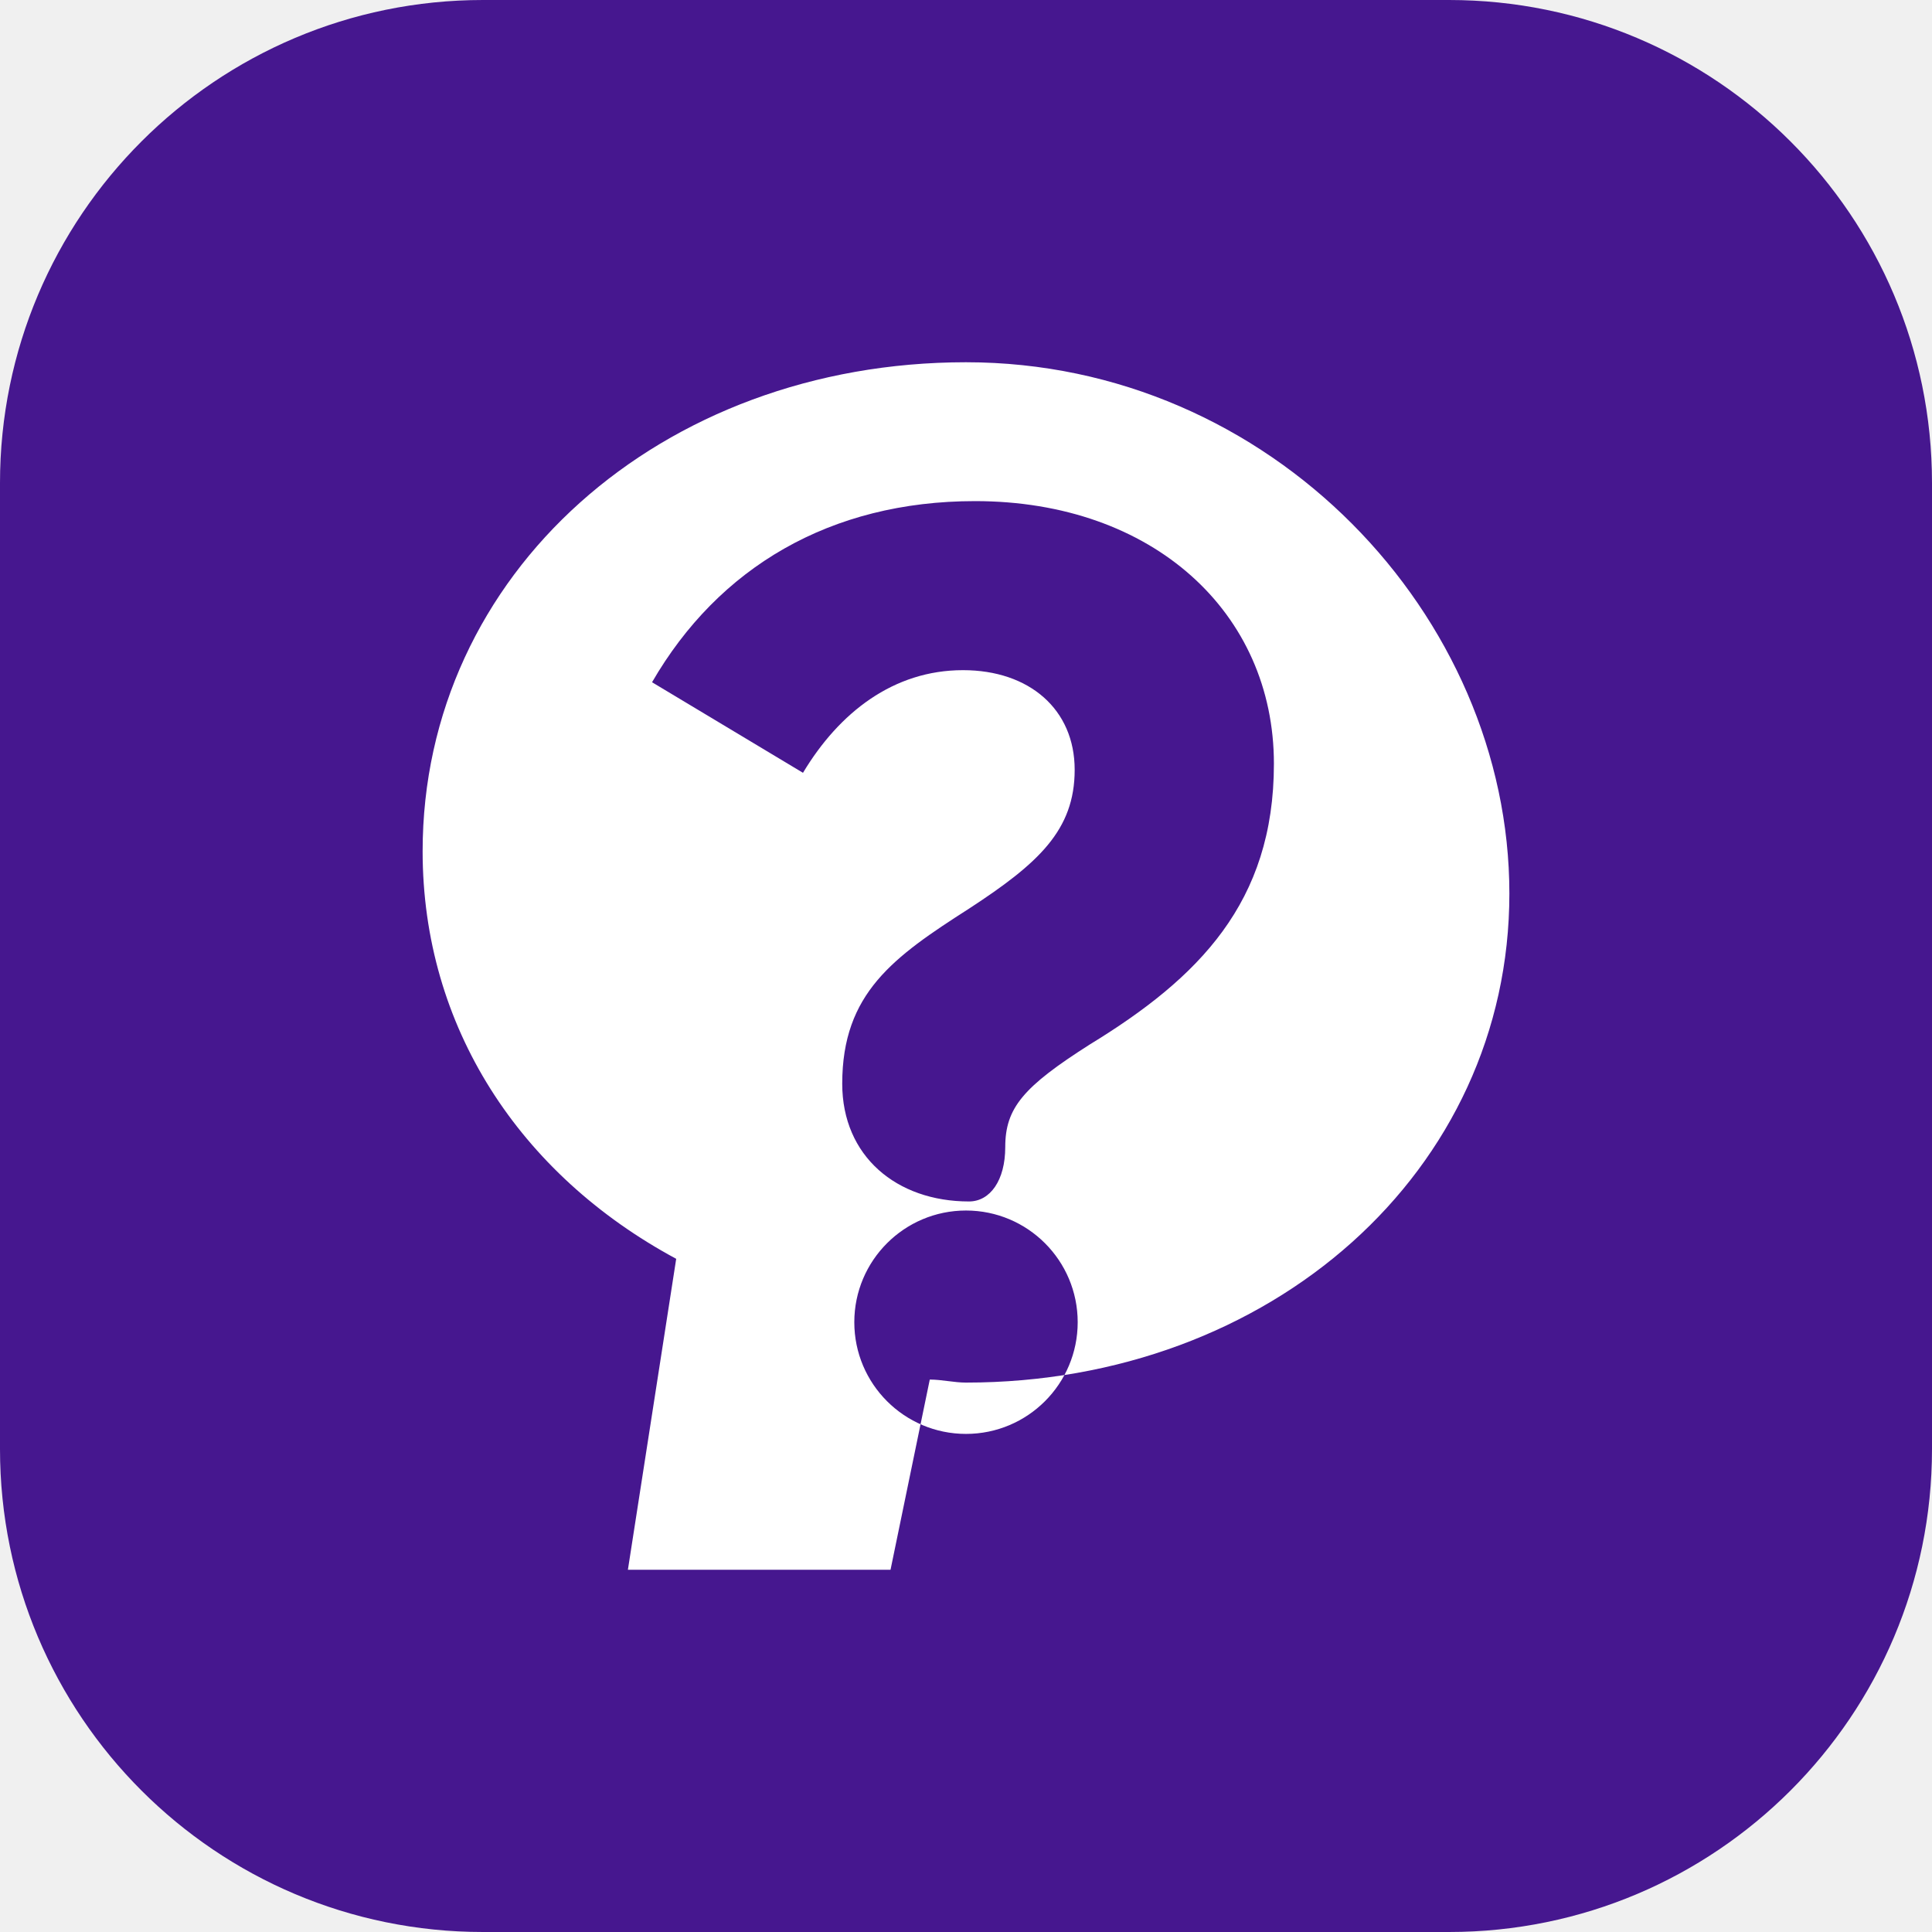
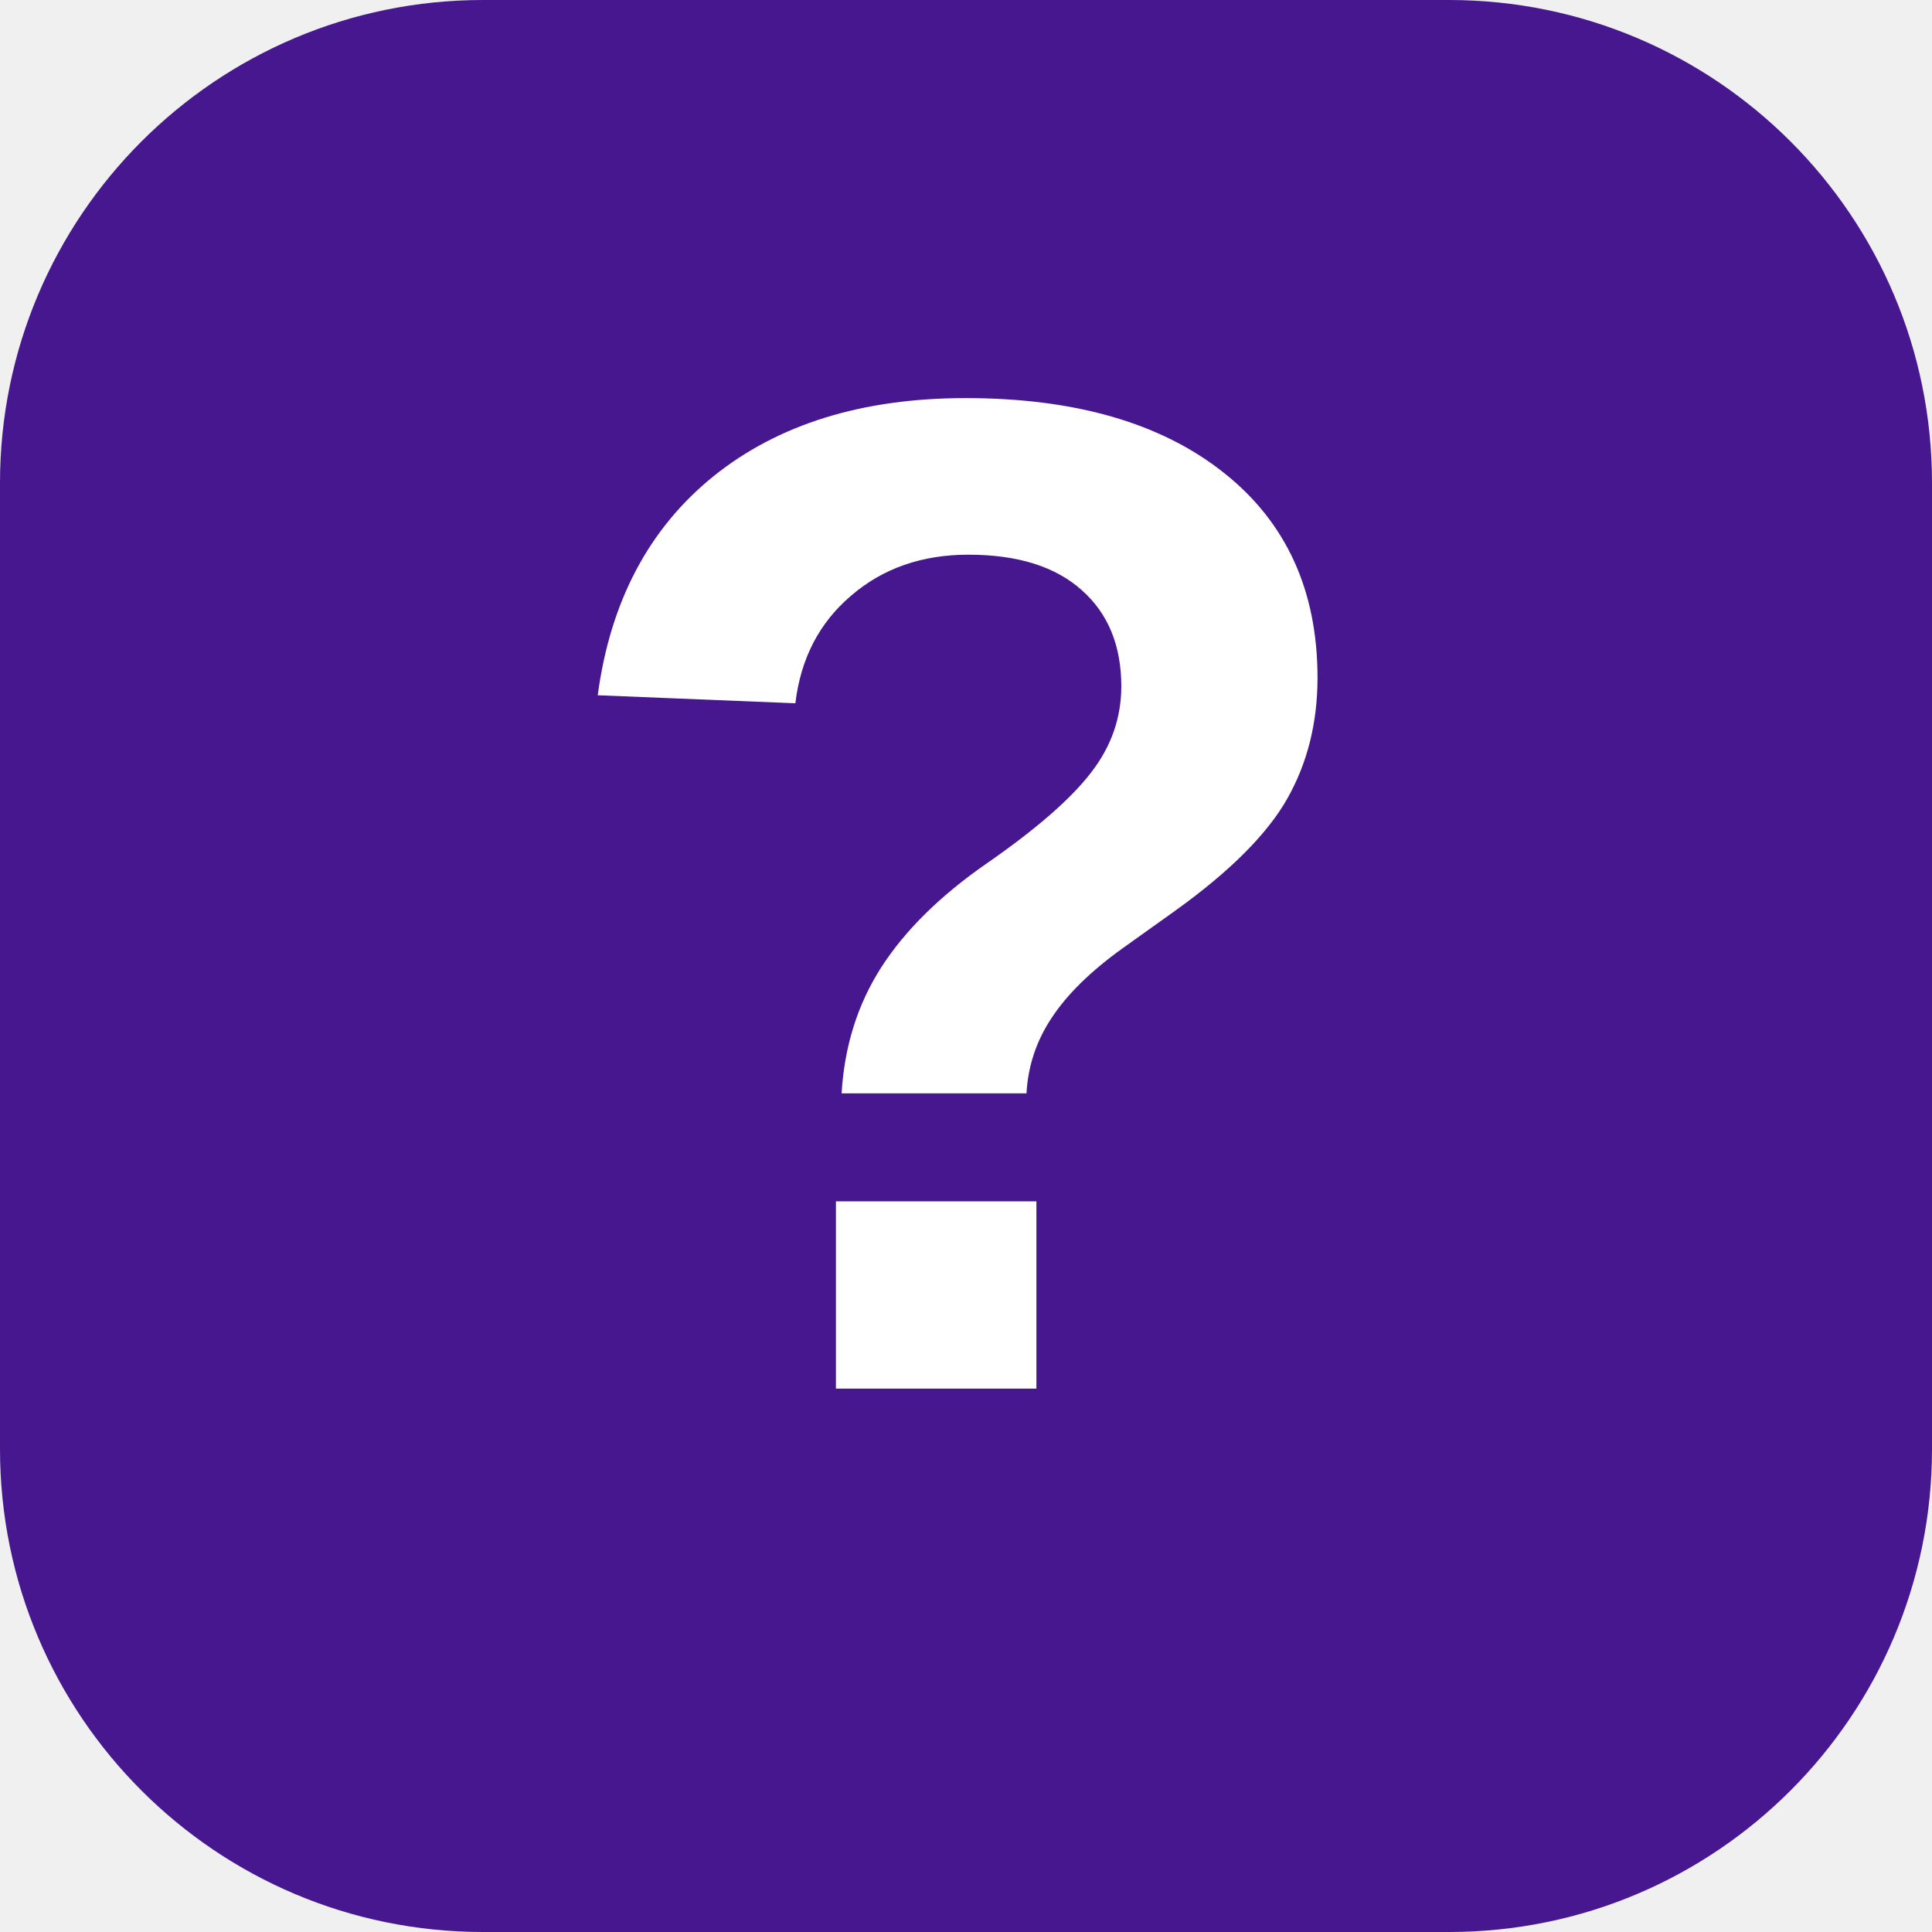
<svg xmlns="http://www.w3.org/2000/svg" viewBox="0 0 64 64">
  <rect width="64" height="64" rx="16" fill="#46178f" />
-   <path fill="#fff" d="M32 12c-10.1 0-18 7-18 16.2 0 5.8 3.2 10.7 8.4 13.5L20.8 52h8.7l1.3-6.3c.4 0 .8.1 1.2.1 10.1 0 18-7 18-16.2S42.1 12 32 12Zm.1 27.8c-2.4 0-4.2-1.5-4.2-3.9 0-3 1.7-4.2 4.2-5.8 2.3-1.5 3.5-2.6 3.5-4.6 0-2-1.5-3.3-3.7-3.3-2.3 0-4.1 1.4-5.3 3.4l-5-3c2.2-3.8 5.9-6 10.7-6 5.9 0 9.9 3.7 9.9 8.7 0 4.6-2.5 7.1-6.1 9.3-2.2 1.4-2.8 2.1-2.8 3.4 0 1.1-.5 1.8-1.2 1.8ZM32 47.5a3.7 3.7 0 1 1 0-7.4 3.7 3.7 0 0 1 0 7.4Z" />
+   <text x="32" y="46" fill="#fff" font-family="Arial, sans-serif" font-size="47" font-weight="900" text-anchor="middle">?</text>
</svg>
